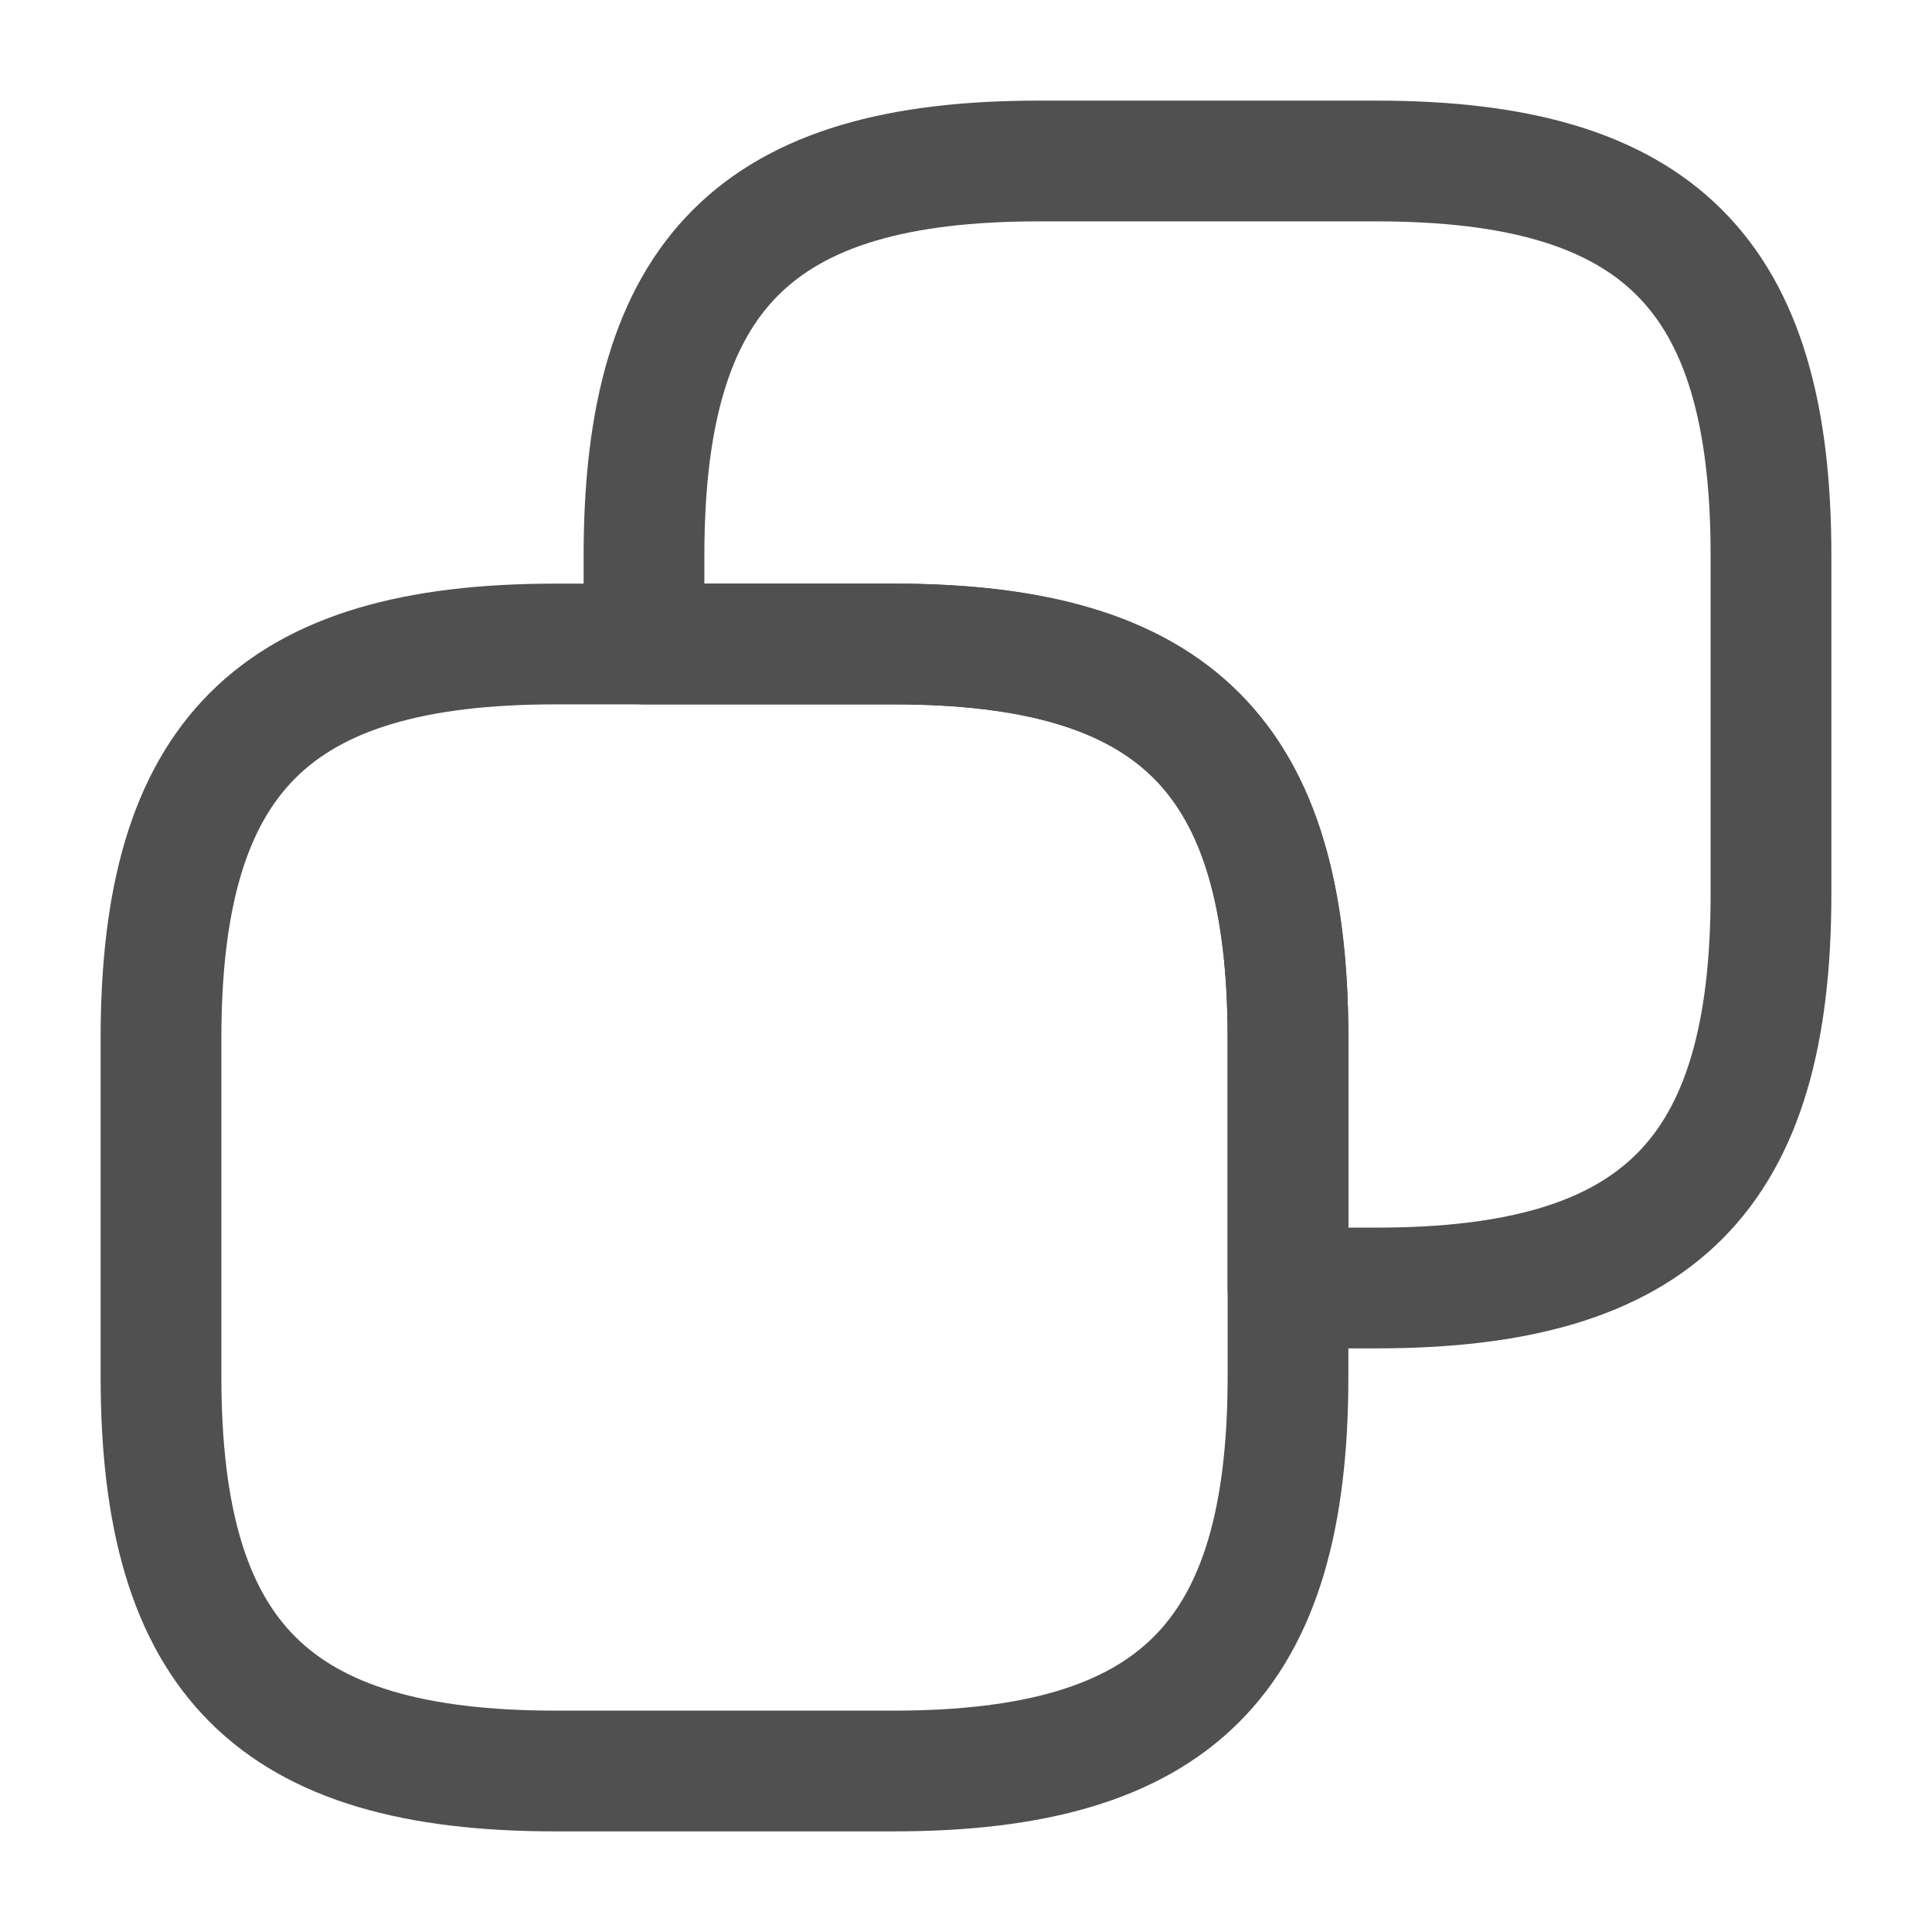
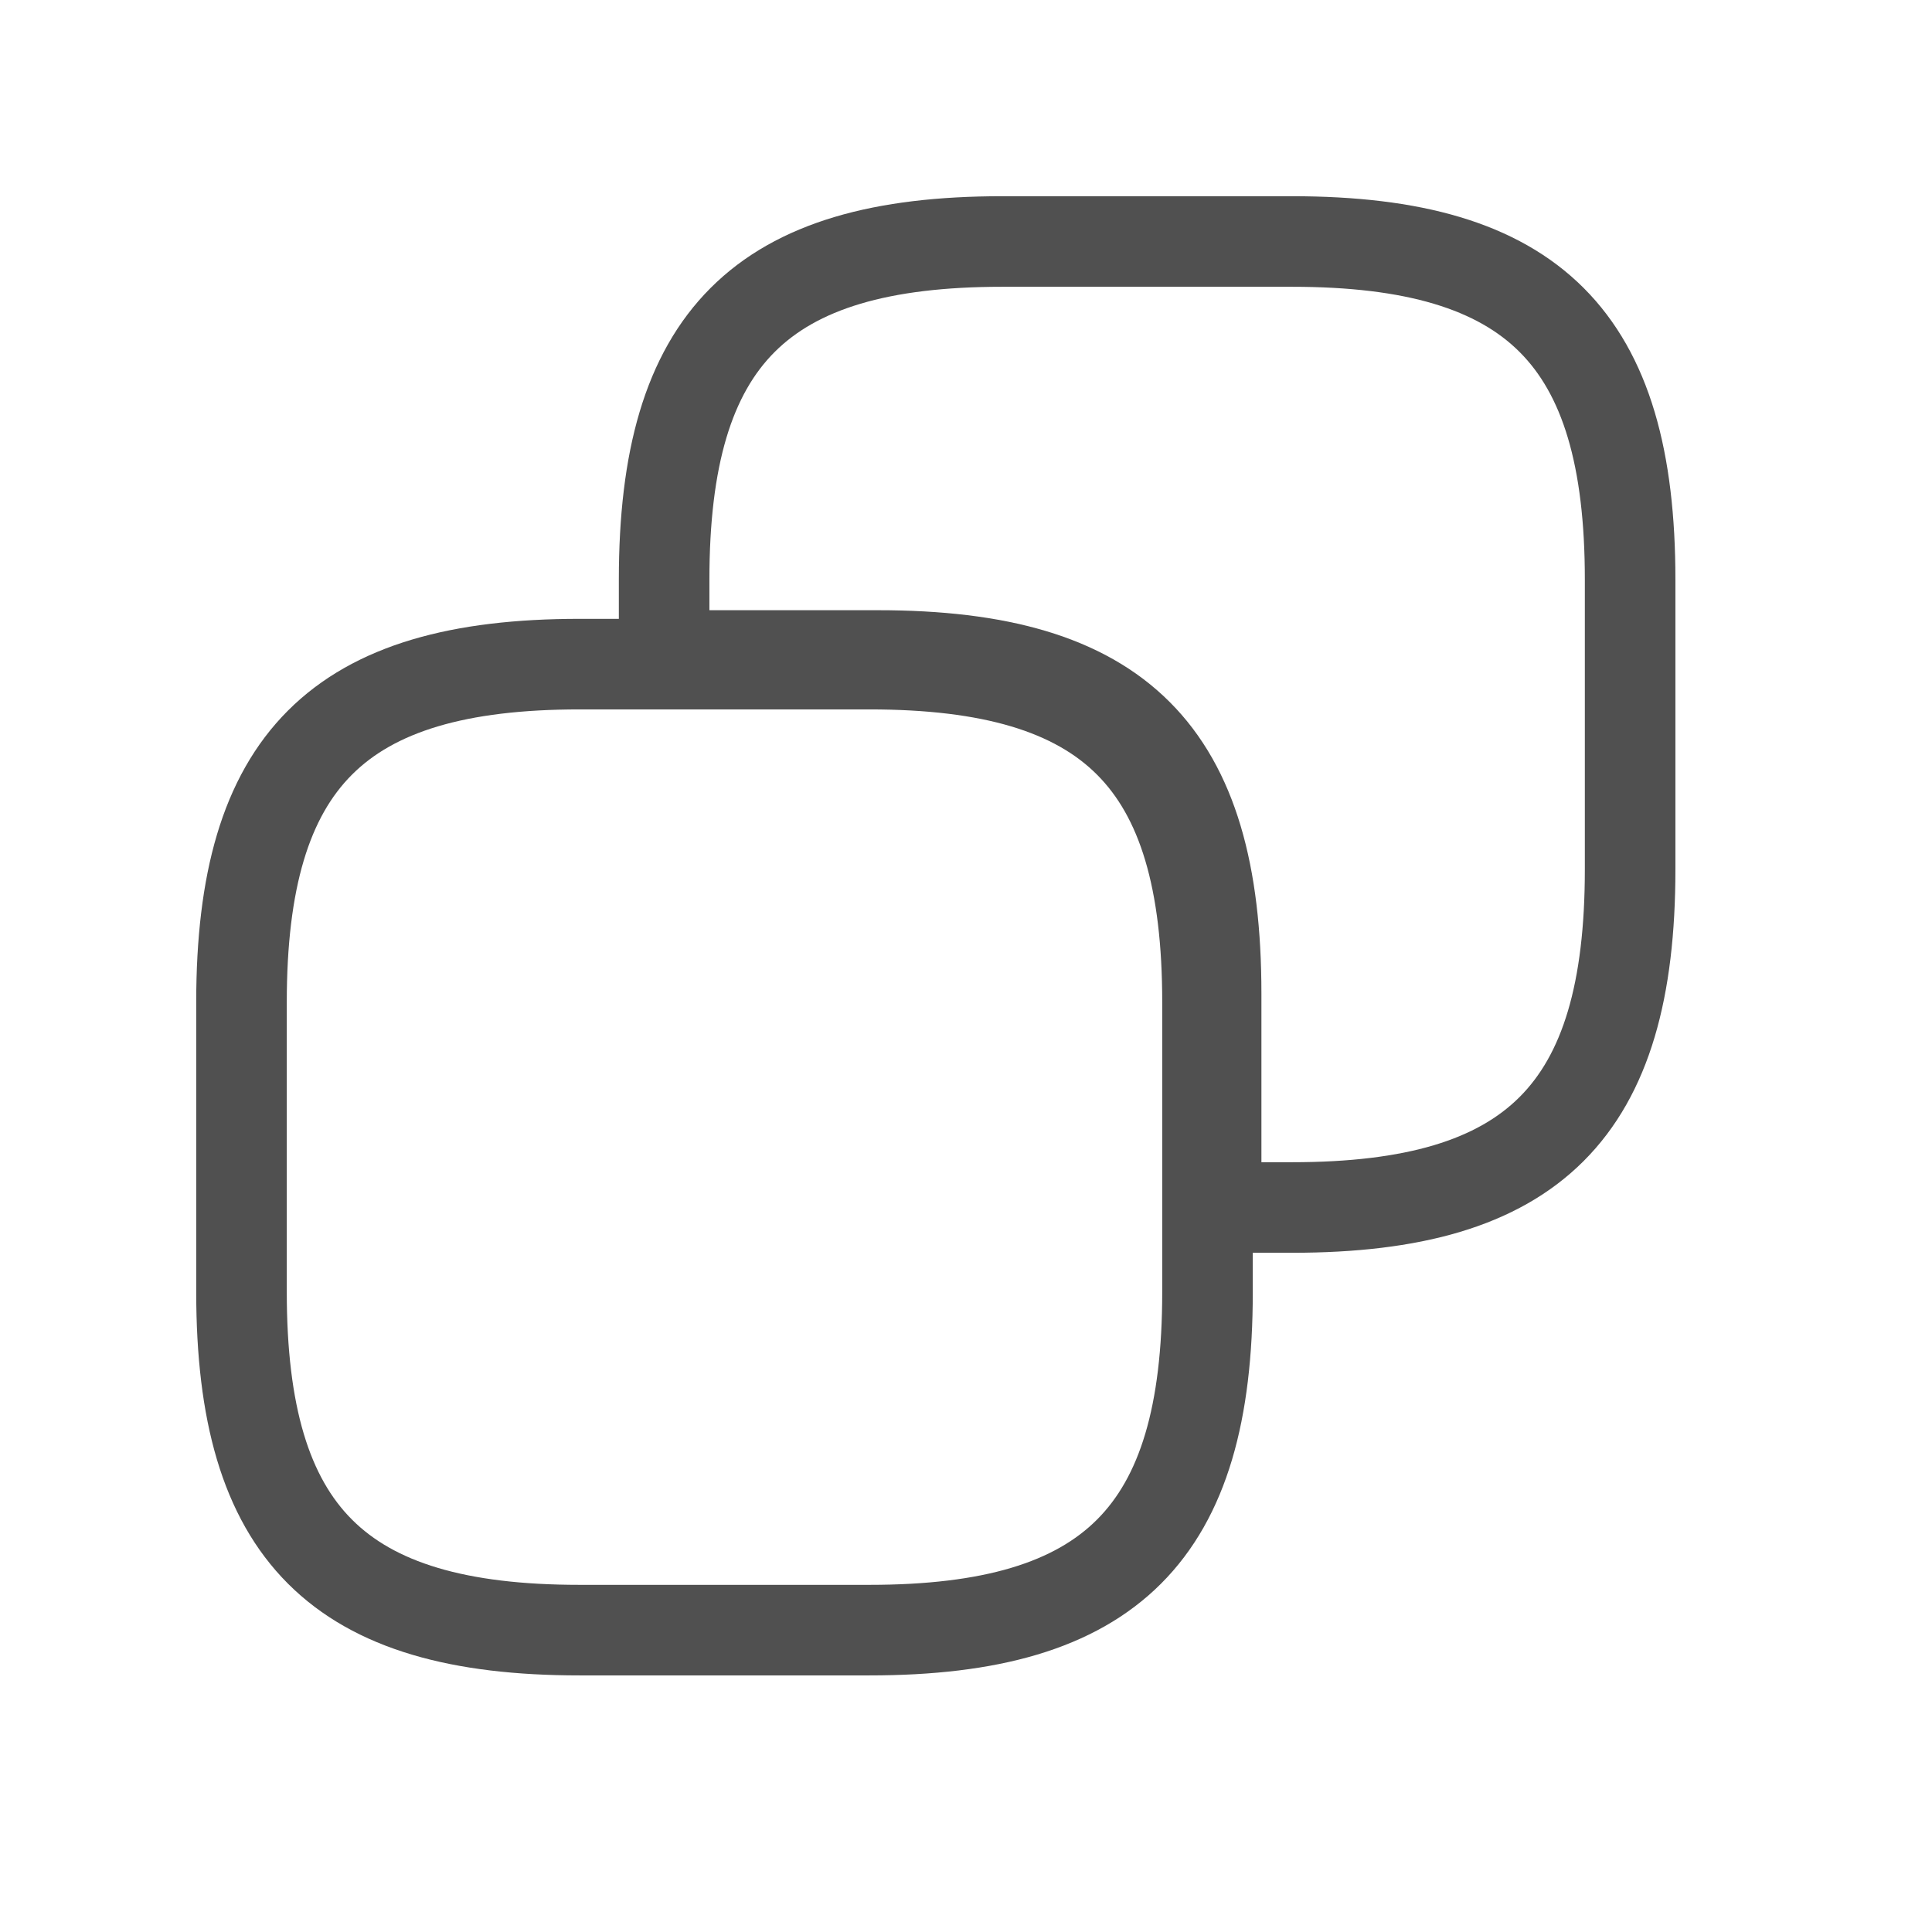
- <svg xmlns="http://www.w3.org/2000/svg" width="24" height="24" viewBox="0 0 24 24" fill="none">
-   <path d="M16 12.9V17.1C16 20.6 14.6 22 11.1 22H6.9C3.4 22 2 20.6 2 17.1V12.9C2 9.4 3.4 8 6.9 8H11.1C14.6 8 16 9.4 16 12.9Z" stroke="#505050" stroke-width="1.5" stroke-linecap="round" stroke-linejoin="round" />
-   <path d="M22 6.9V11.1C22 14.6 20.6 16 17.1 16H16V12.9C16 9.4 14.6 8 11.1 8H8V6.9C8 3.4 9.4 2 12.9 2H17.1C20.6 2 22 3.4 22 6.9Z" stroke="#505050" stroke-width="1.5" stroke-linecap="round" stroke-linejoin="round" />
+ <svg xmlns="http://www.w3.org/2000/svg" width="32" height="32" viewBox="0 0 32 32" fill="none">
+   <path d="M20 16.6V21.4C20 25.4 18.4 27 14.4 27H9.6C5.6 27 4 25.4 4 21.4V16.6C4 12.6 5.6 11 9.6 11H14.4C18.4 11 20 12.6 20 16.6Z" stroke="#505050" stroke-width="1.5" stroke-linecap="round" stroke-linejoin="round" />
+   <path d="M27 9.6V14.4C27 18.4 25.4 20 21.4 20H20.143V16.457C20.143 12.457 18.543 10.857 14.543 10.857H11V9.6C11 5.6 12.6 4 16.6 4H21.4C25.4 4 27 5.6 27 9.6Z" stroke="#505050" stroke-width="1.5" stroke-linecap="round" stroke-linejoin="round" />
</svg>
